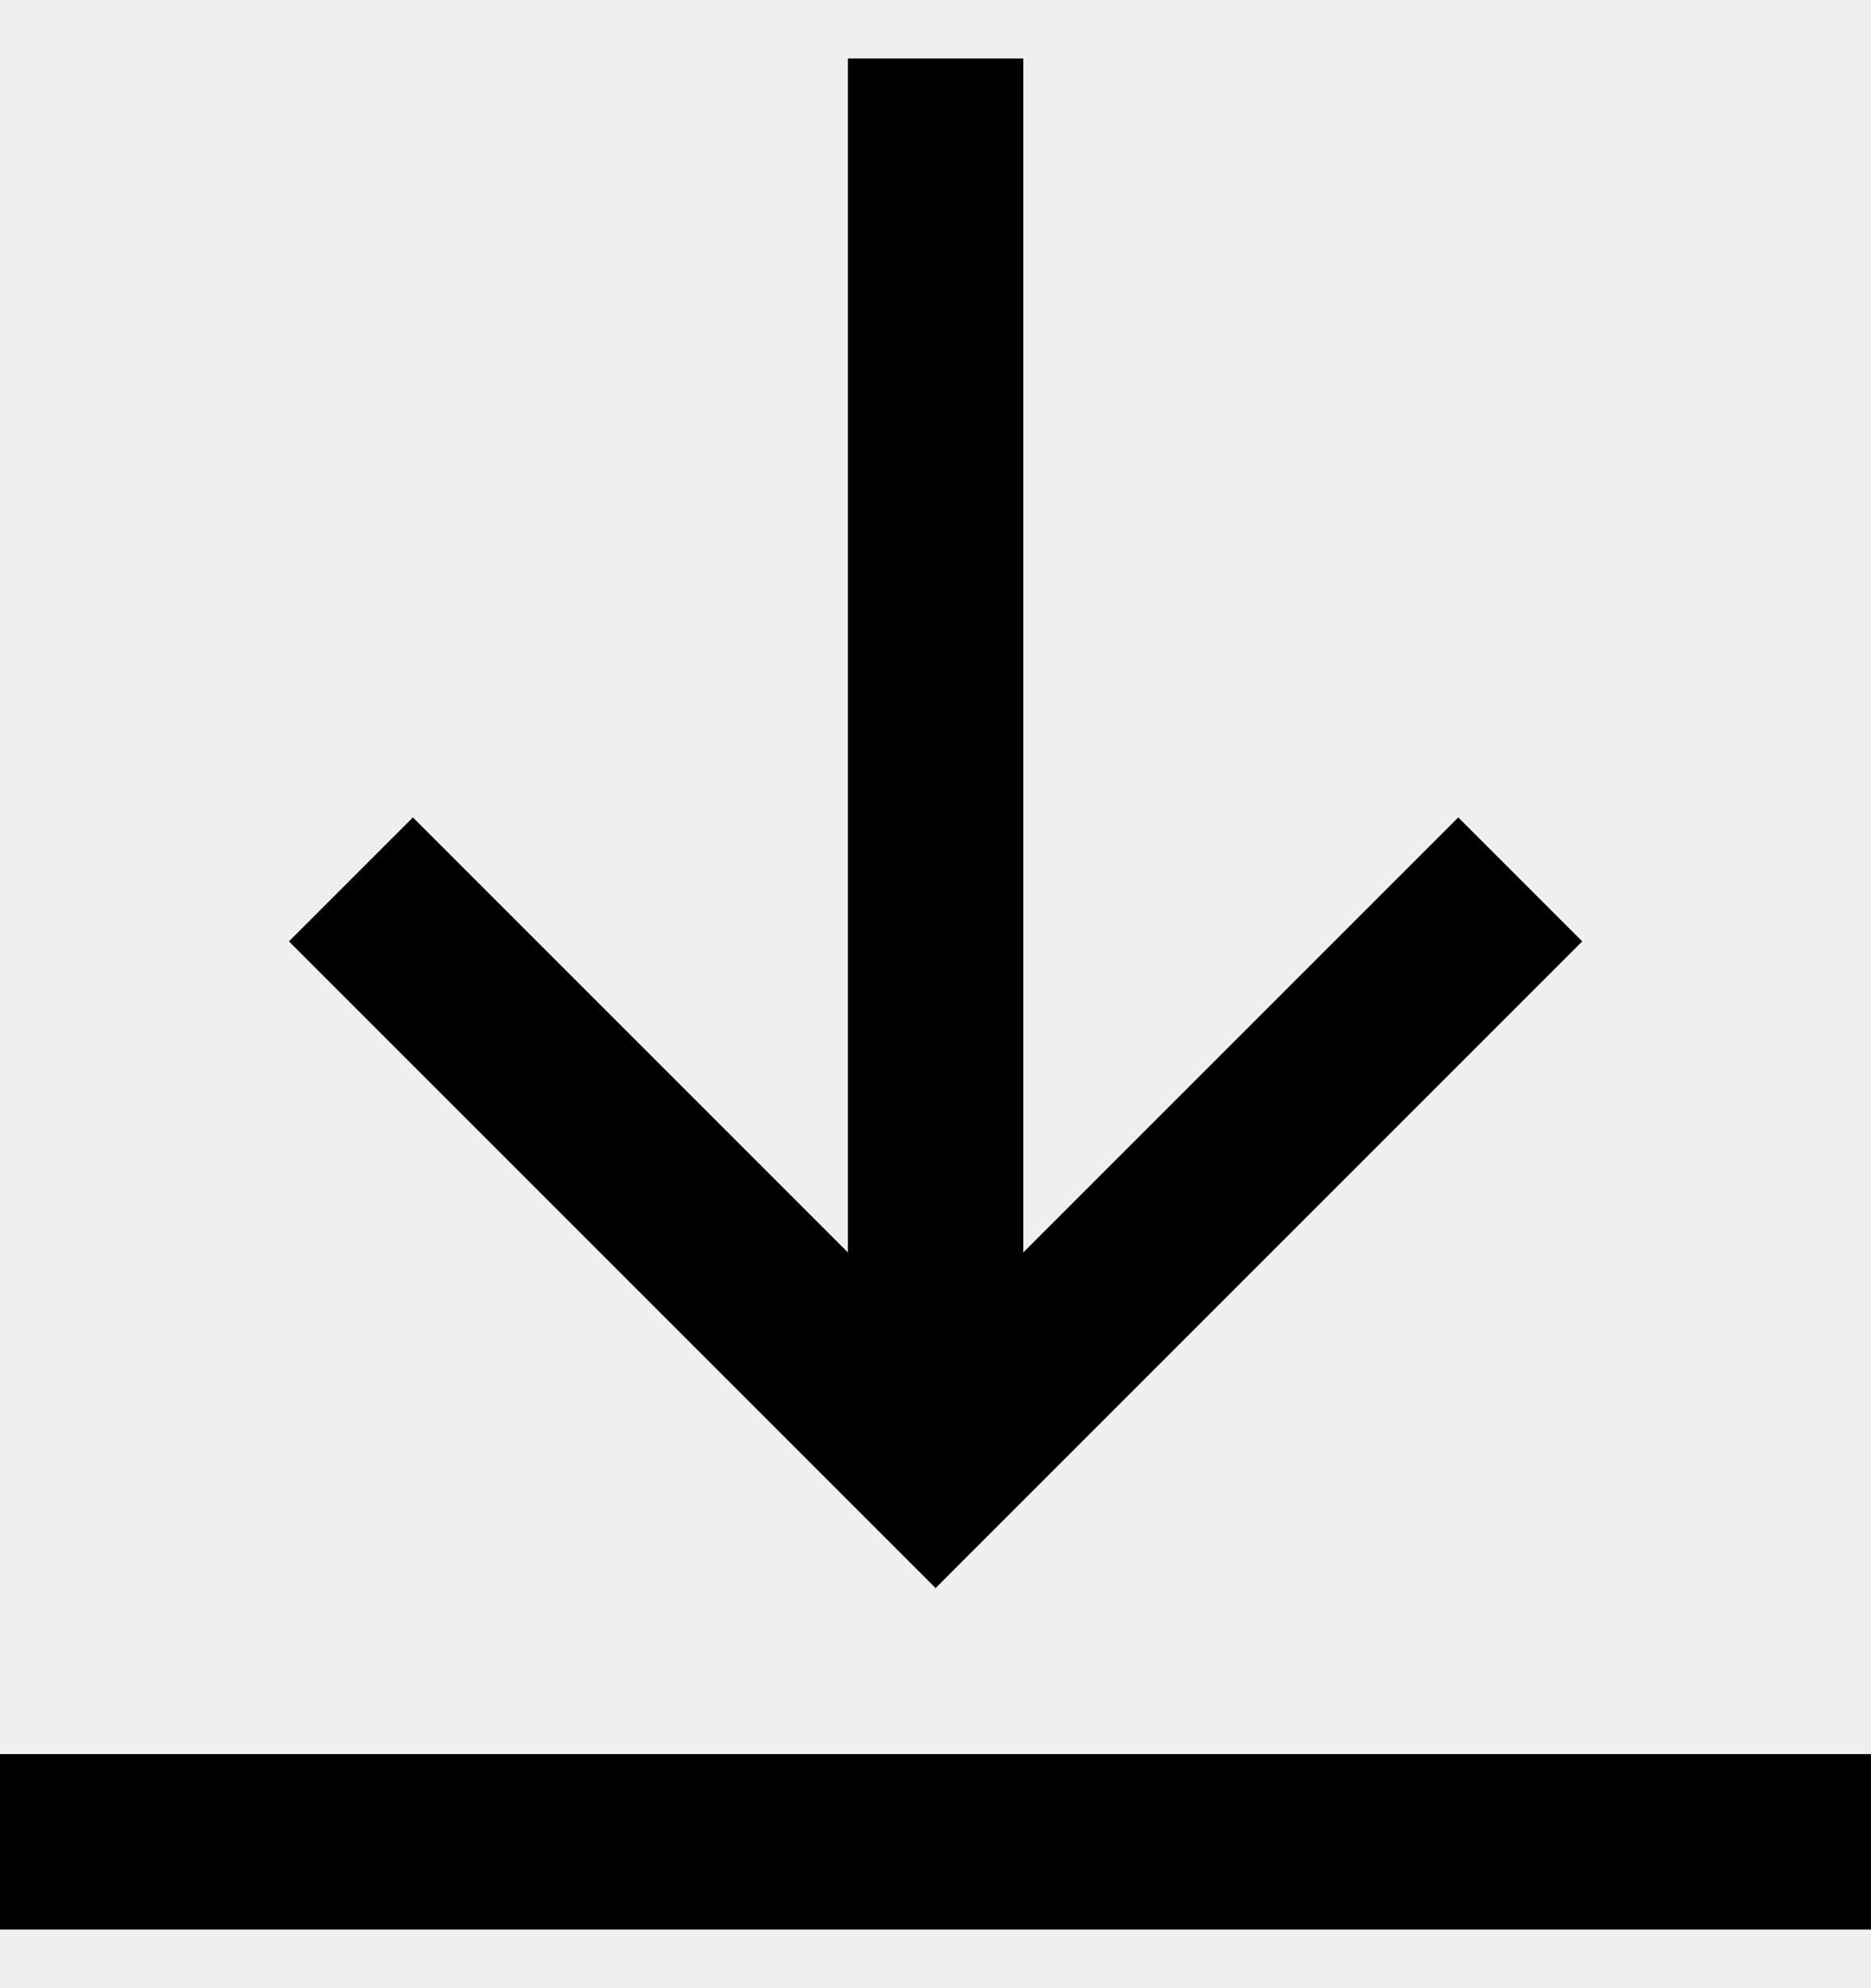
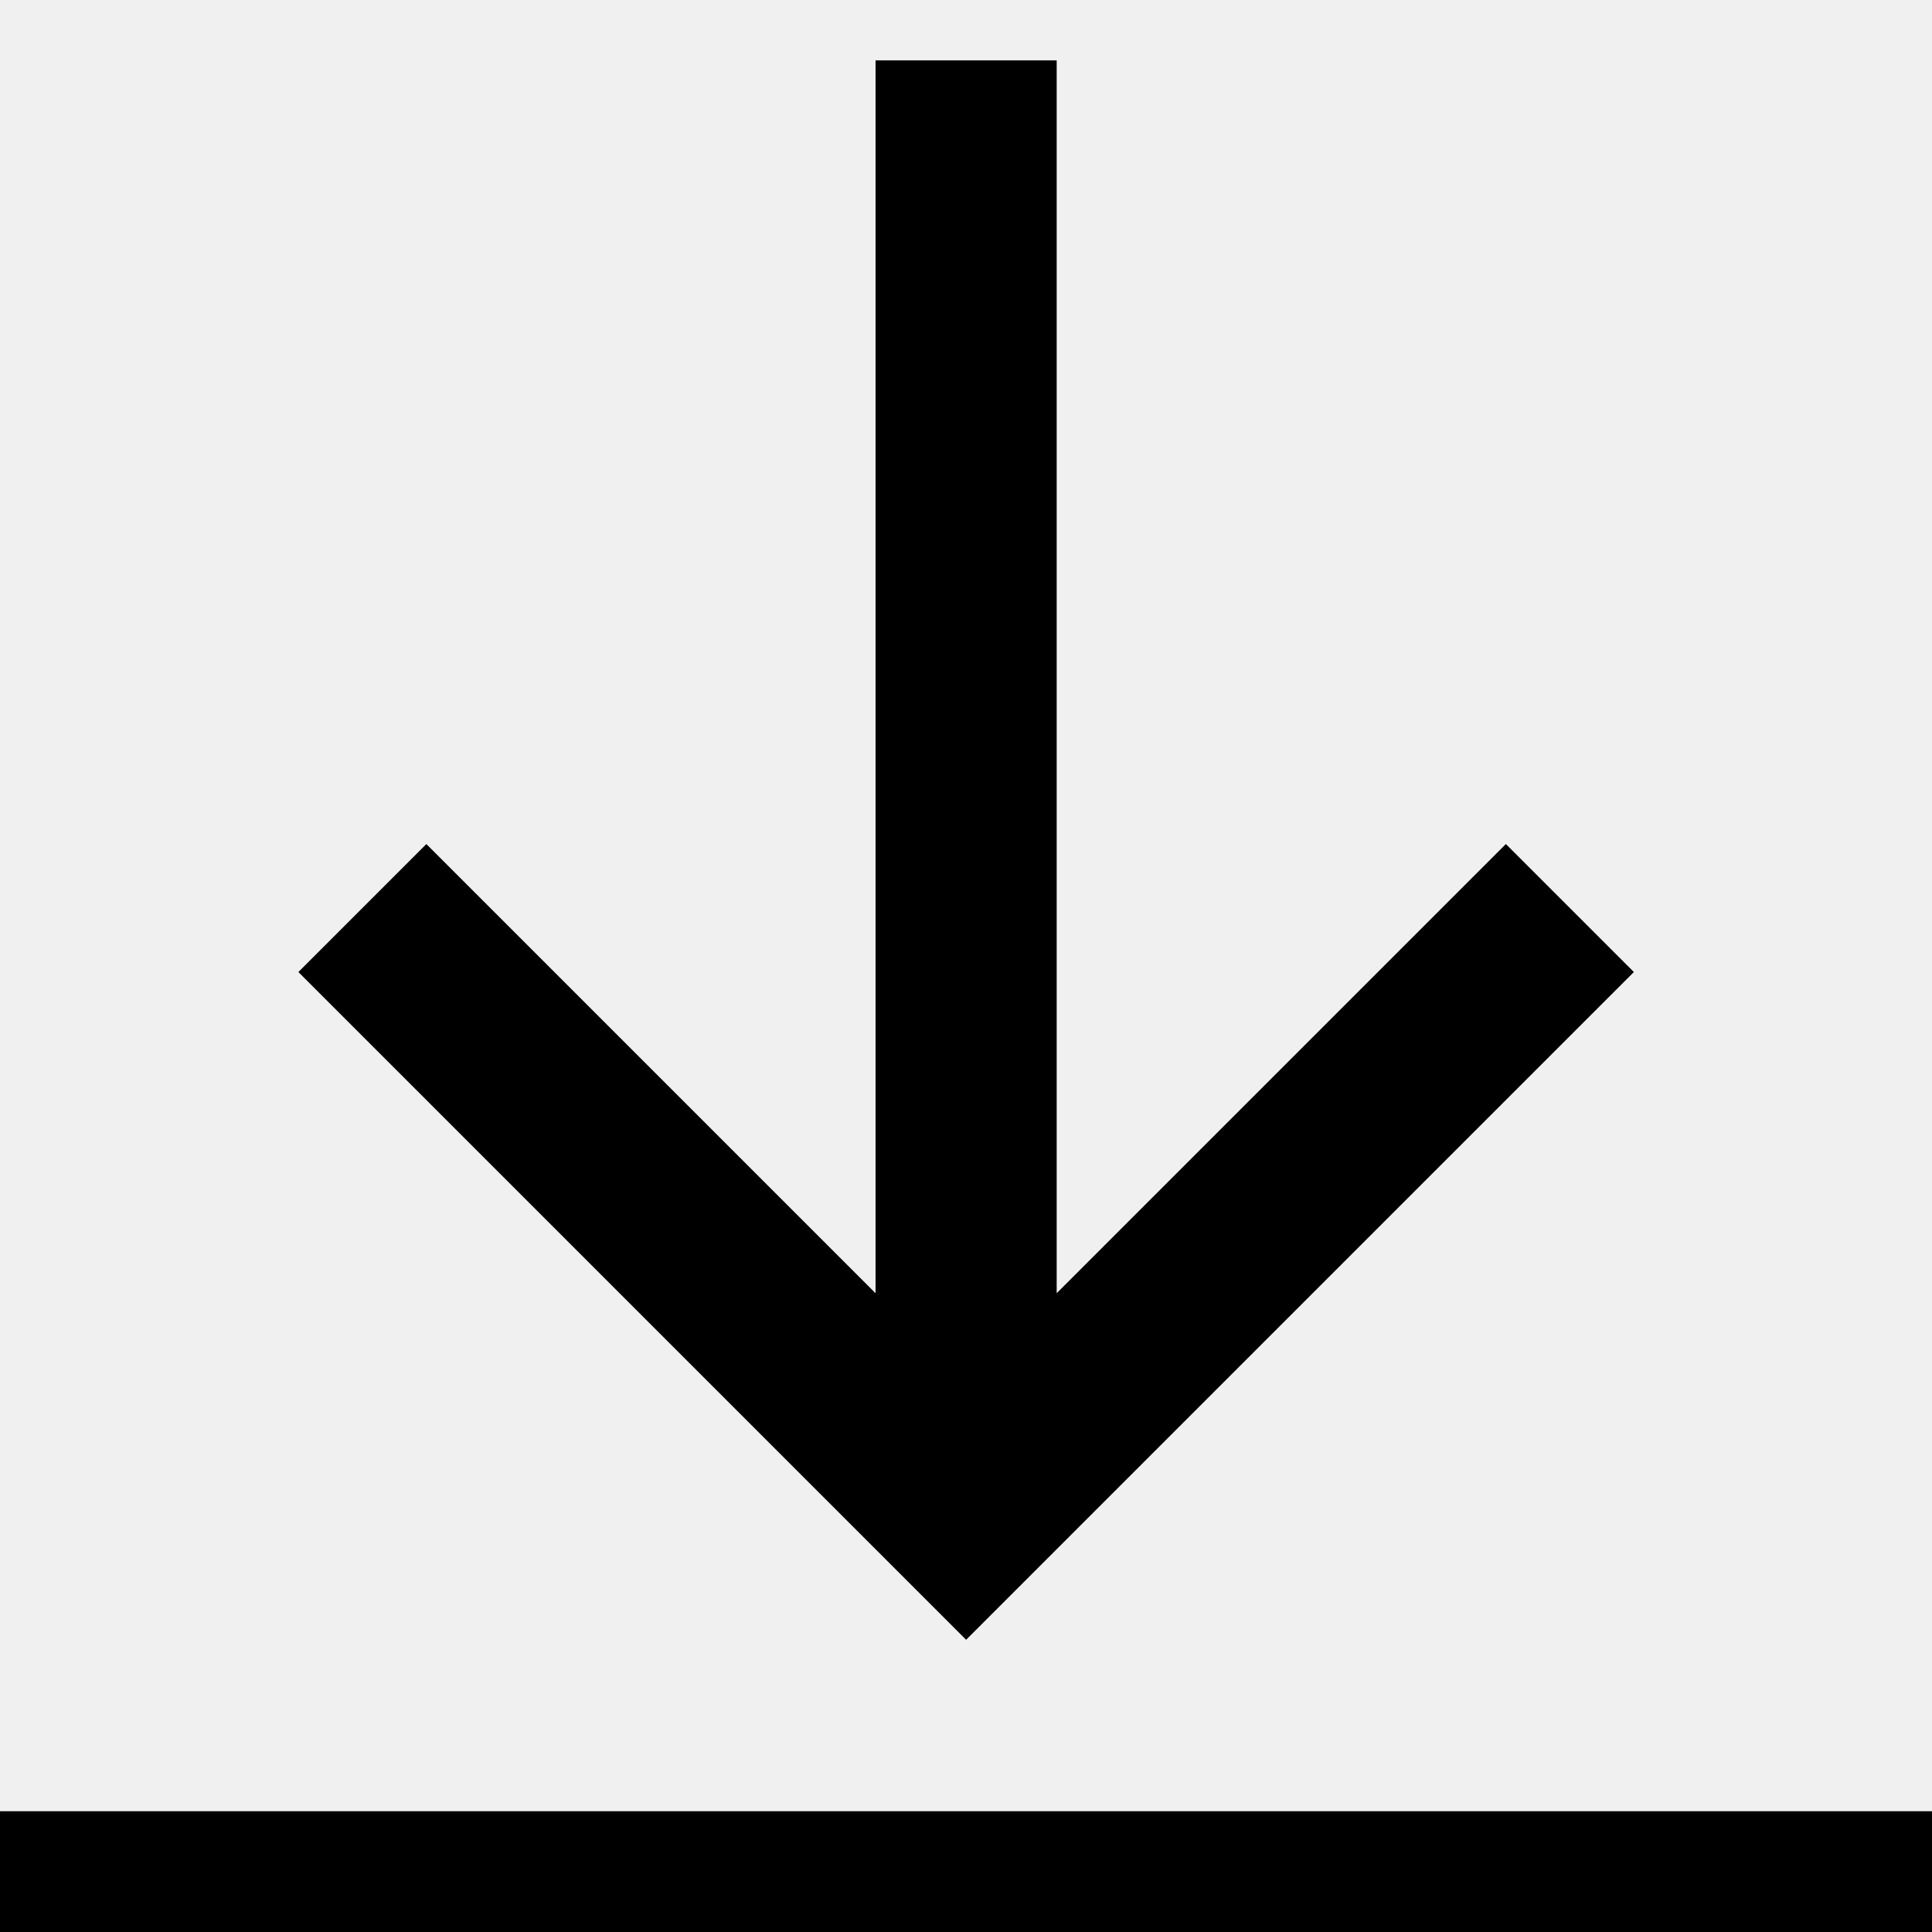
- <svg xmlns="http://www.w3.org/2000/svg" width="16" height="17" fill="none">
+ <svg xmlns="http://www.w3.org/2000/svg" width="16" height="16" viewBox="0 0 16 16" fill="none">
  <g clip-path="url(#a)" fill="#000">
    <path d="M7.251.5 7.251 10.71 3.531 6.99 2.471 8.05 8.001 13.58 13.531 8.05 12.471 6.99 8.751 10.71V.5L7.251.5ZM16 15 0 15 0 16.5 16 16.5V15Z" />
  </g>
  <defs>
    <clipPath id="a">
      <path fill="#fff" transform="translate(0 .5)" d="M0 0H16V16H0z" />
    </clipPath>
  </defs>
</svg>
